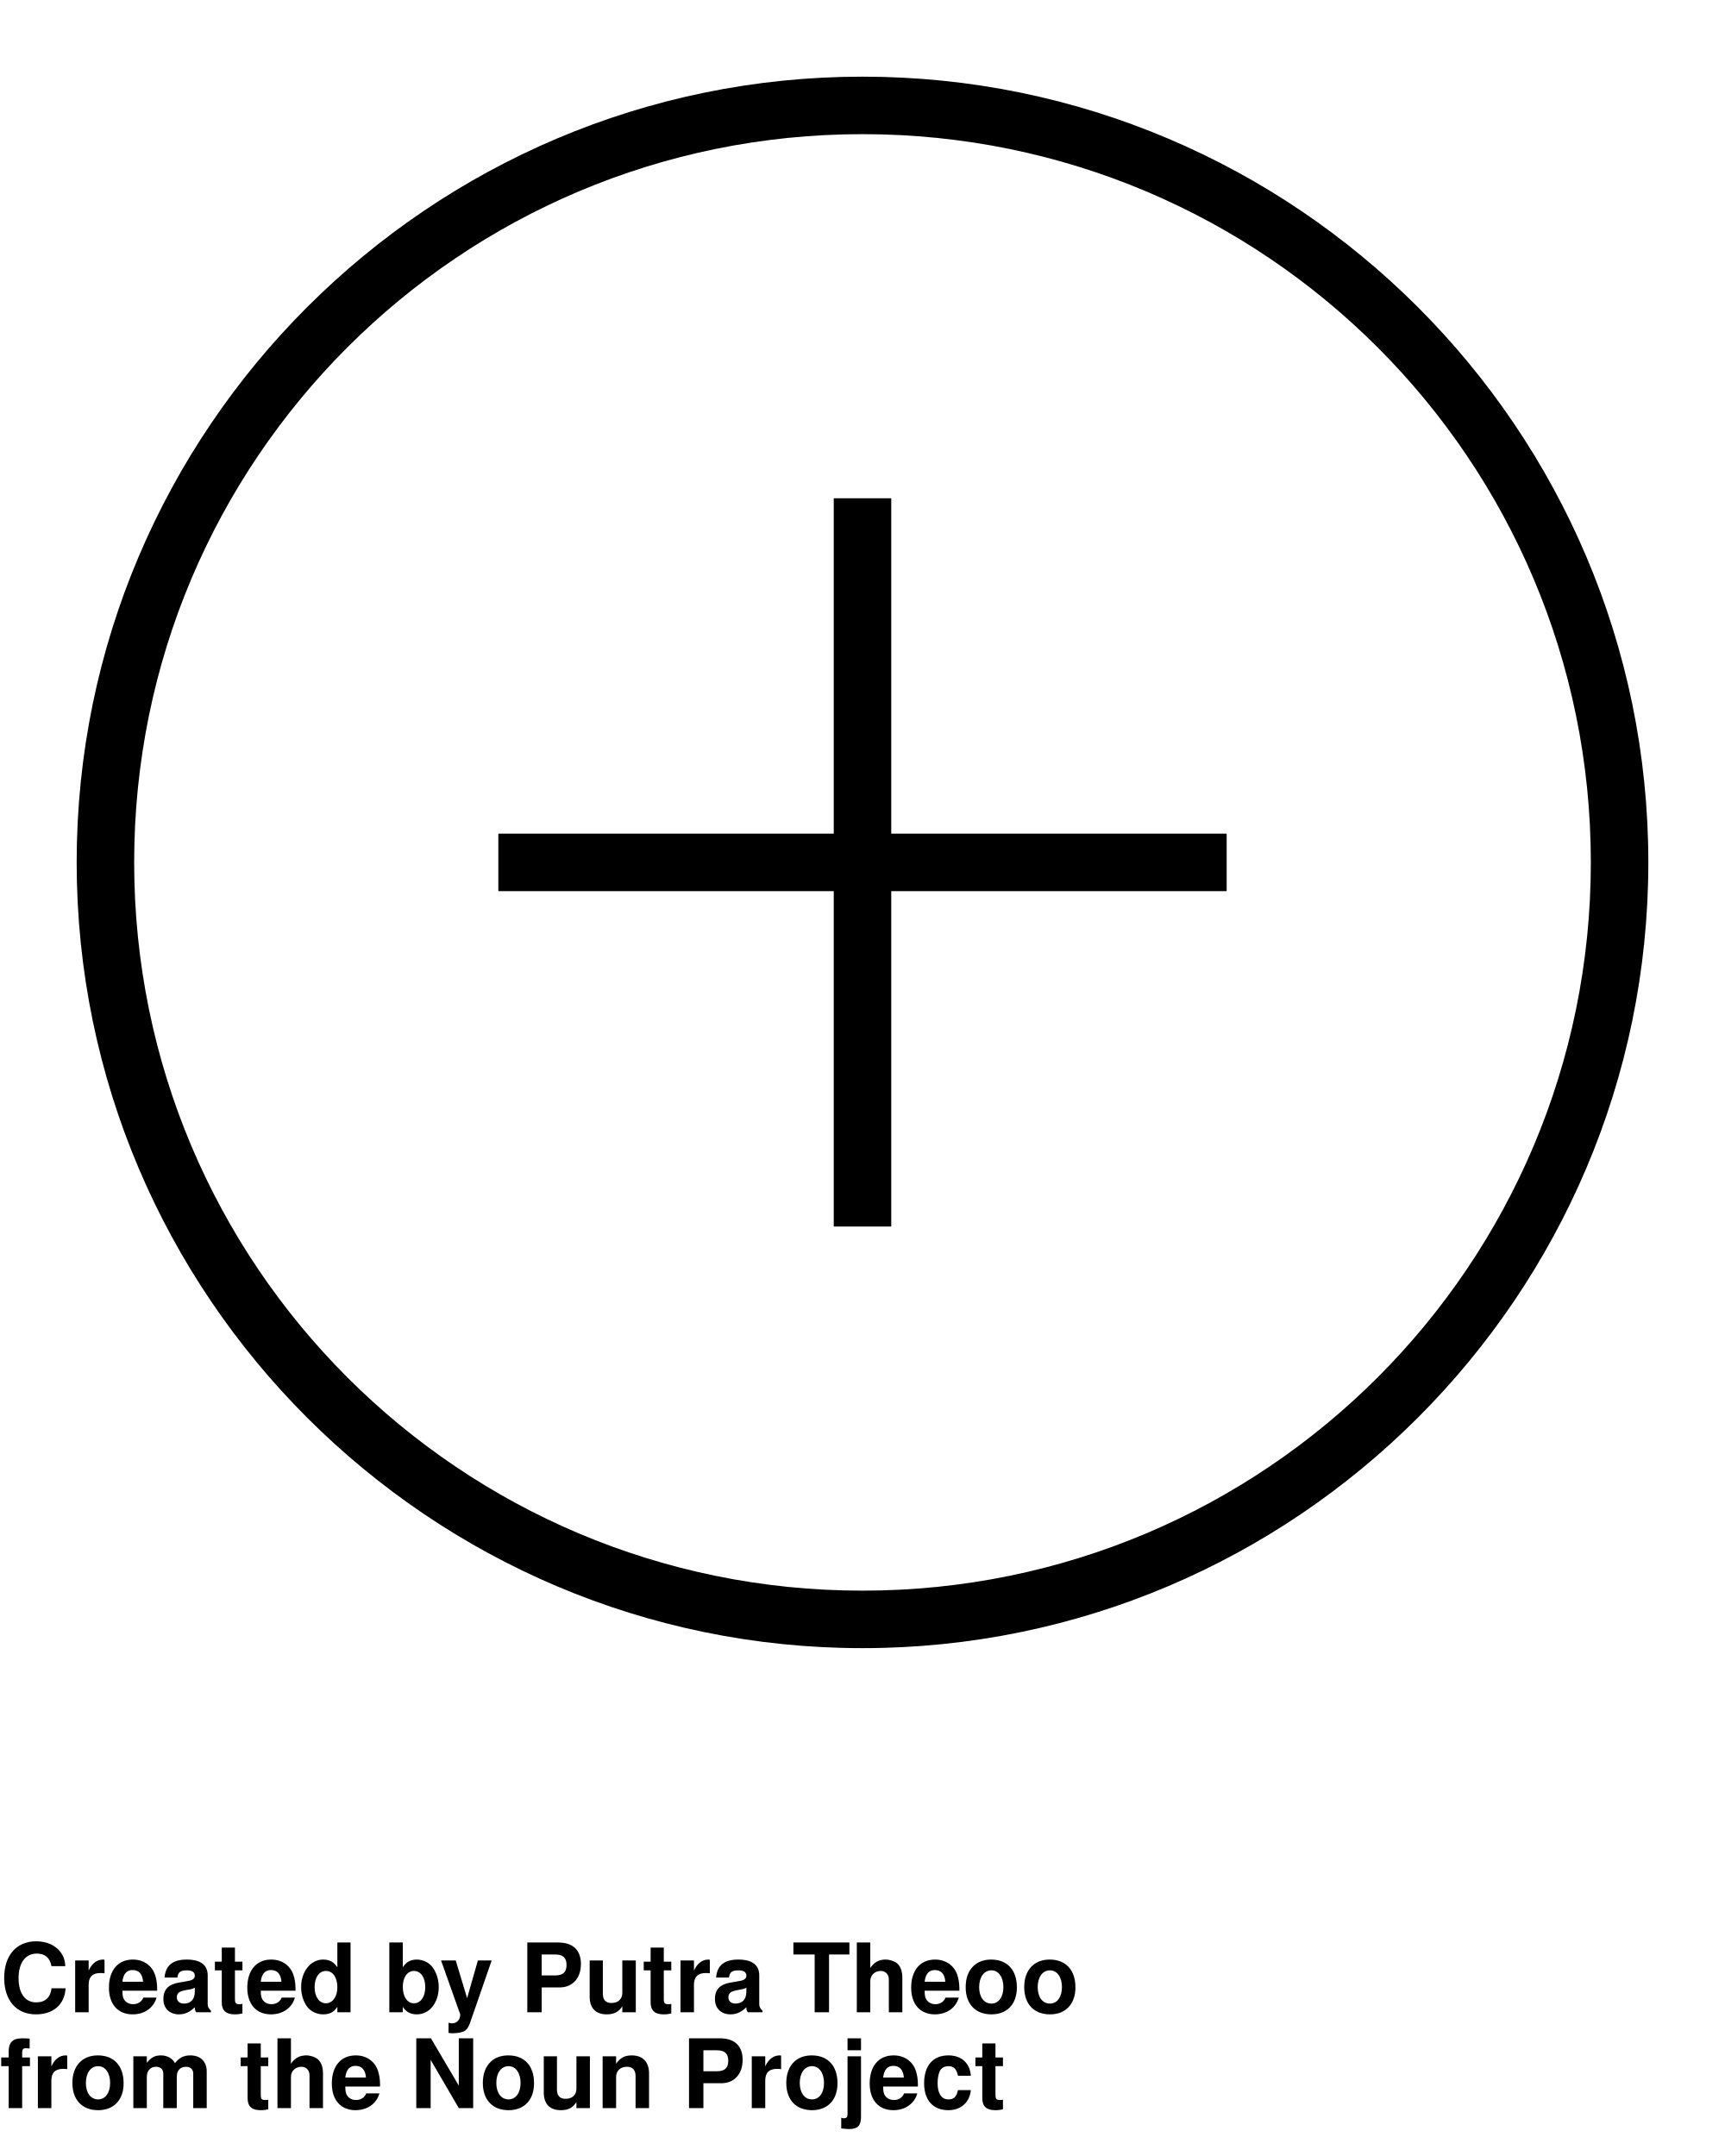
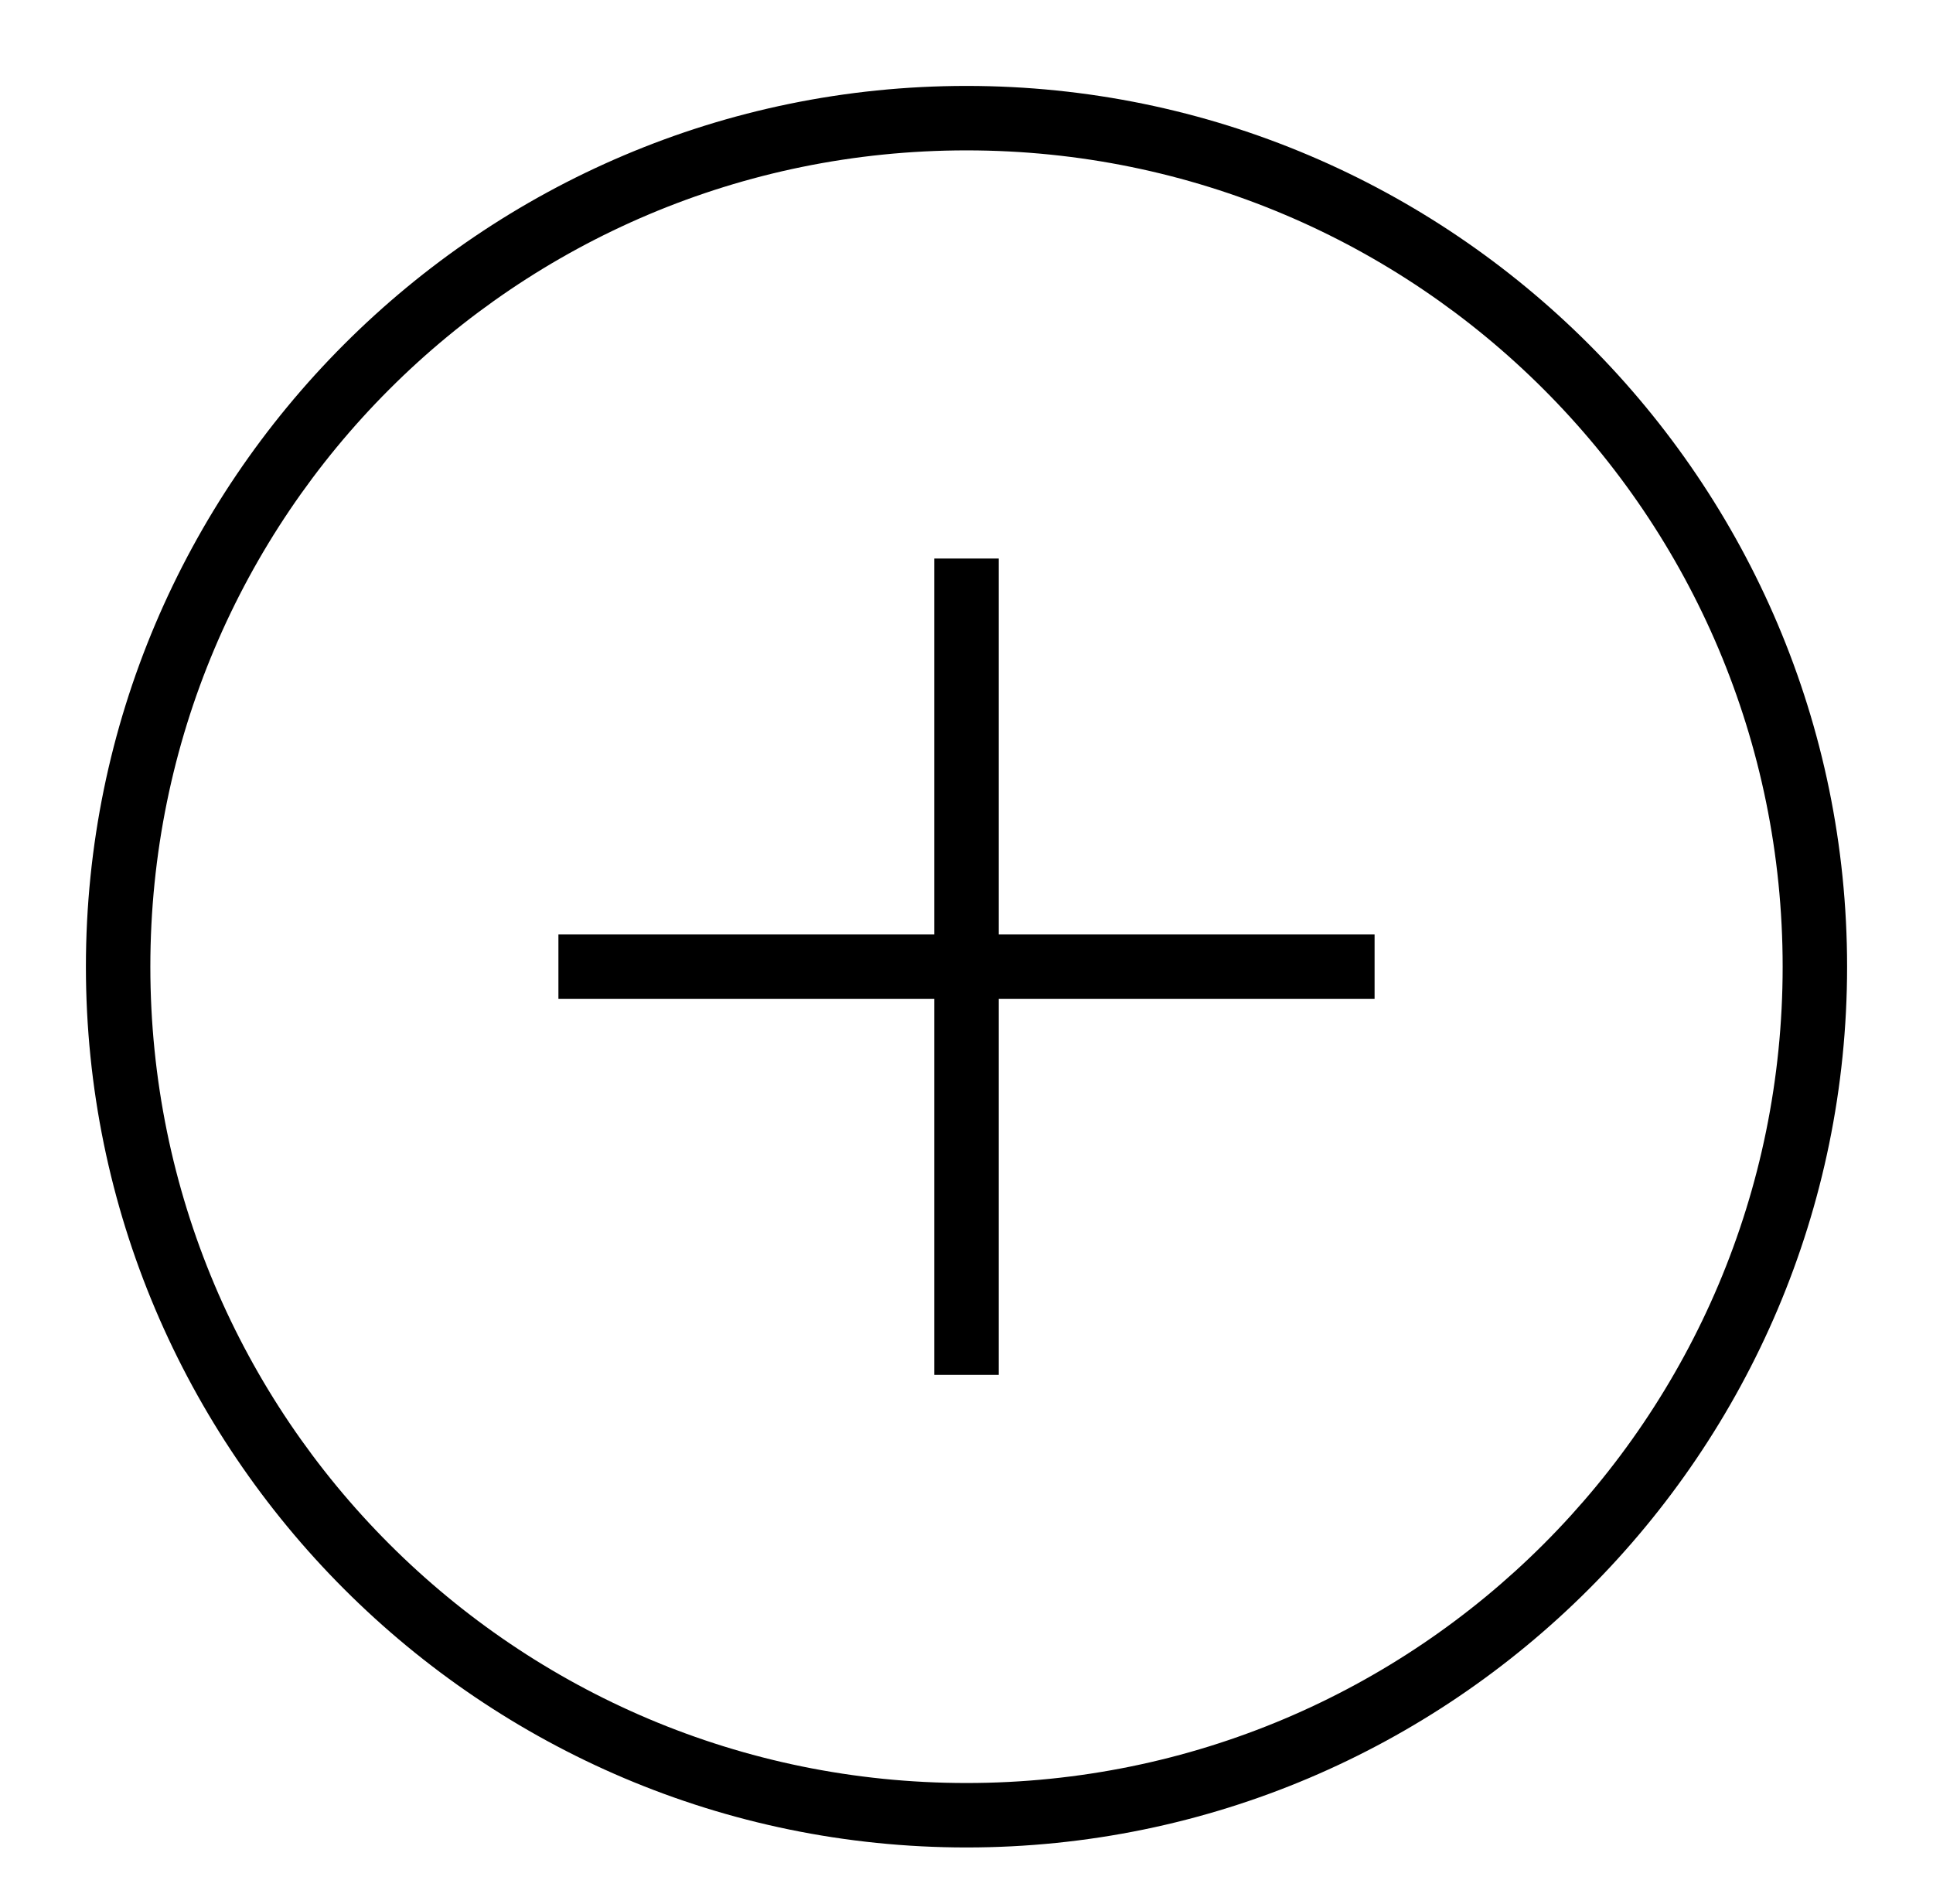
- <svg xmlns="http://www.w3.org/2000/svg" version="1.1" x="0px" y="0px" viewBox="0 0 90 112.5" enable-background="new 0 0 90 90" xml:space="preserve">
+ <svg xmlns="http://www.w3.org/2000/svg" version="1.1" id="Calque_1" x="0px" y="0px" viewBox="0 0 90 88.6" style="enable-background:new 0 0 90 88.6;" xml:space="preserve">
  <rect x="43.5" y="26" width="3" height="38" />
  <rect x="26" y="43.5" width="38" height="3" />
  <path d="M45,86C22.4,86,4,67.6,4,45S22.4,4,45,4s41,18.4,41,41S67.6,86,45,86z M45,7C24,7,7,24,7,45s17,38,38,38s38-17,38-38  S66,7,45,7z" />
-   <text x="0" y="105" fill="#000000" font-size="5px" font-weight="bold" font-family="'Helvetica Neue', Helvetica, Arial-Unicode, Arial, Sans-serif">Created by Putra Theoo</text>
-   <text x="0" y="110" fill="#000000" font-size="5px" font-weight="bold" font-family="'Helvetica Neue', Helvetica, Arial-Unicode, Arial, Sans-serif">from the Noun Project</text>
</svg>
